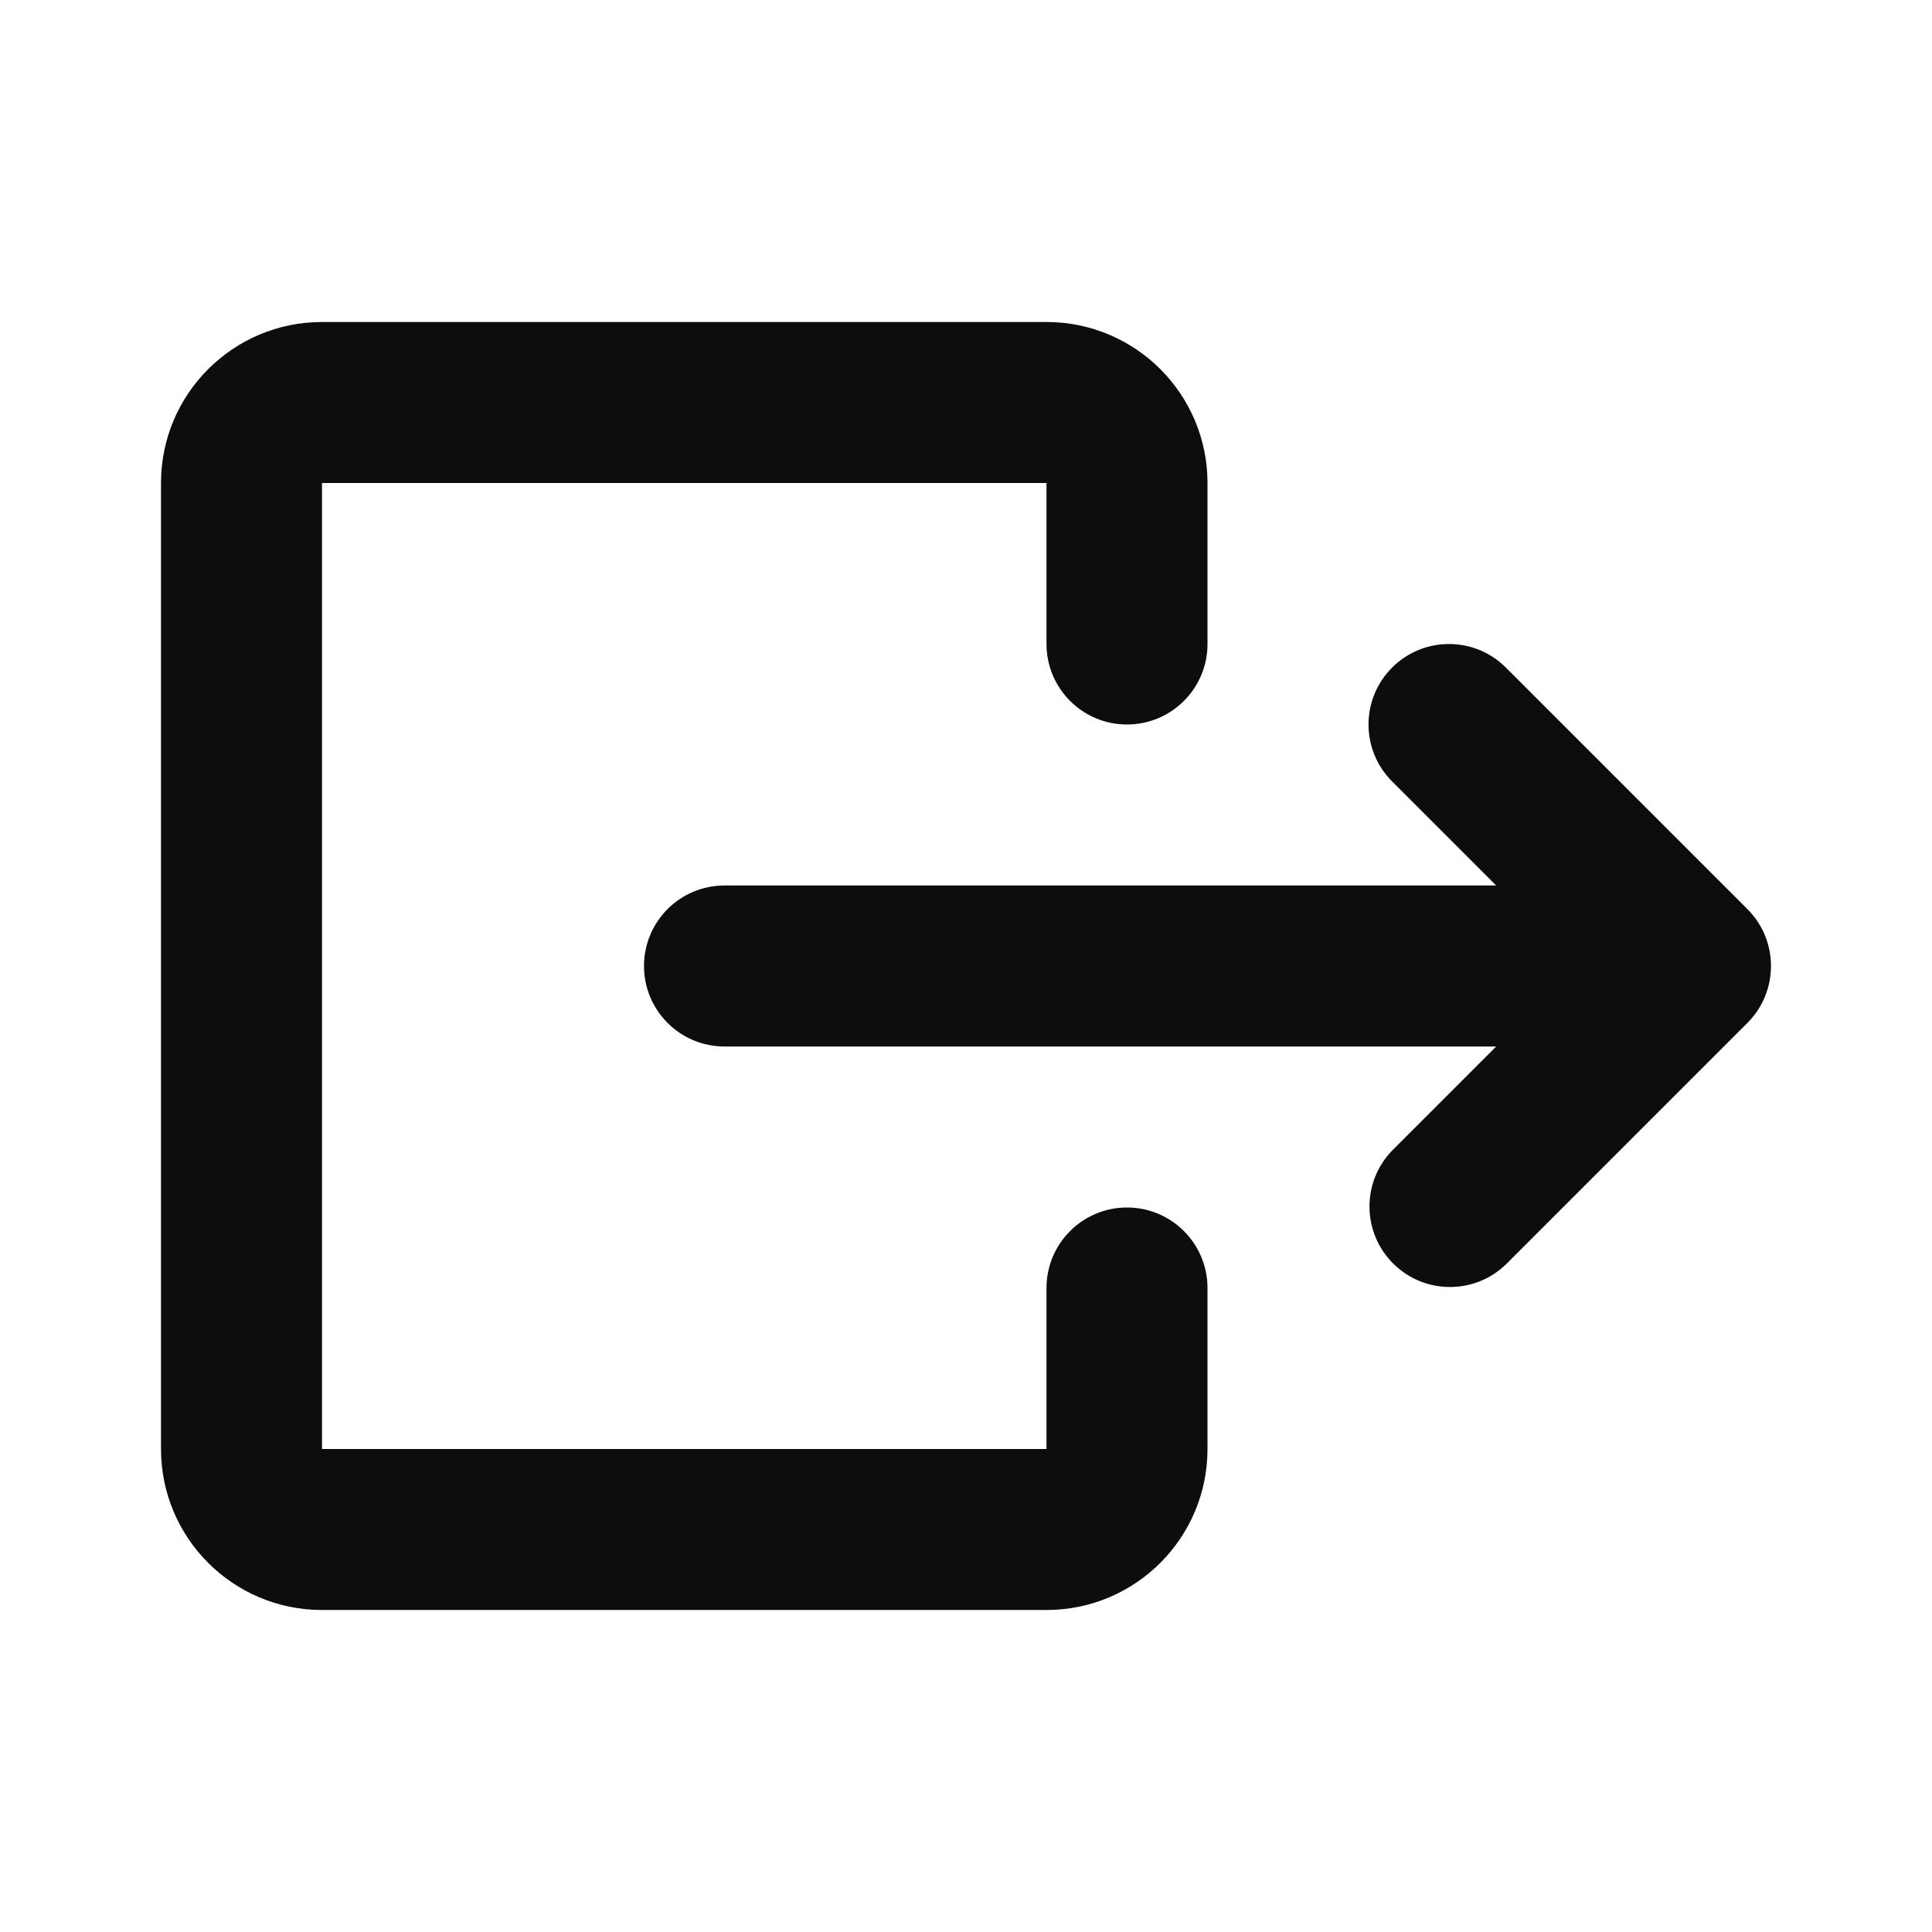
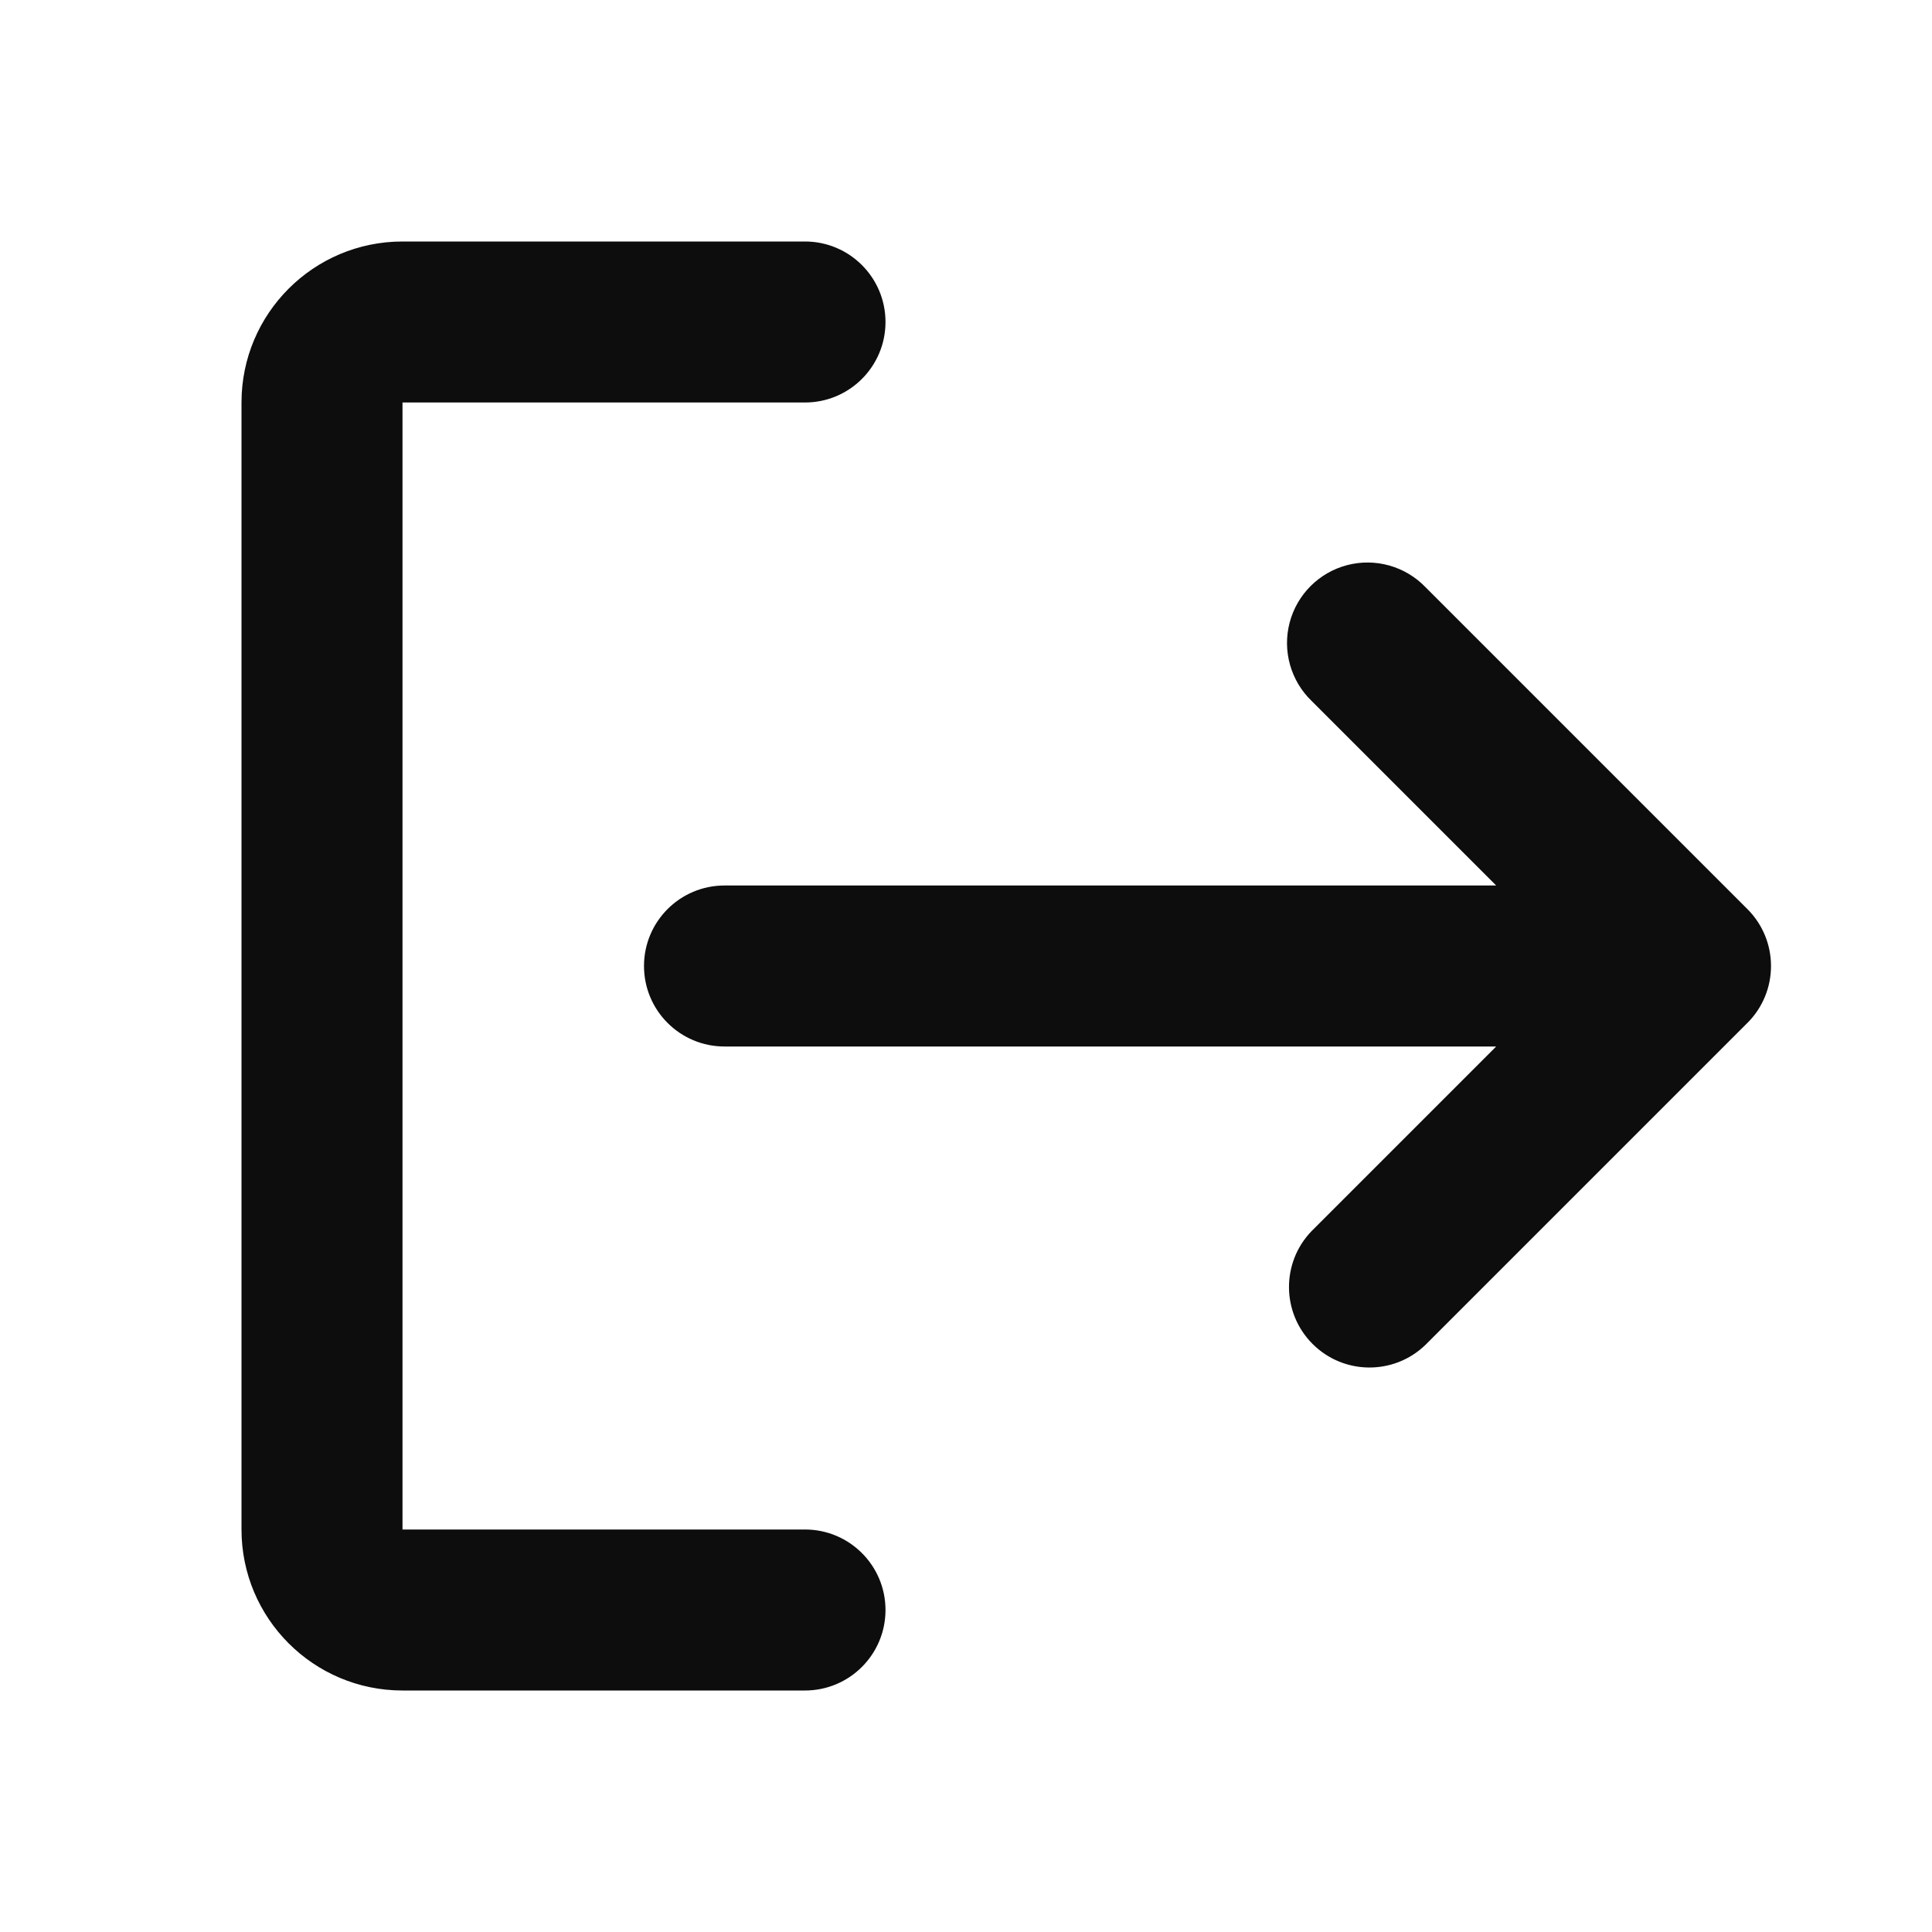
<svg xmlns="http://www.w3.org/2000/svg" width="24" height="24" viewBox="0 0 24 24" fill="none">
-   <path d="M2 6a2 2 0 0 1 2-2h9a2 2 0 0 1 2 2v2a1 1 0 1 1-2 0V6H4v12h9v-2a1 1 0 1 1 2 0v2a2 2 0 0 1-2 2H4a2 2 0 0 1-2-2V6zm15.293 2.293a1 1 0 0 1 1.414 0l3 3a1 1 0 0 1 0 1.414l-3 3a1 1 0 0 1-1.414-1.414L18.586 13H9a1 1 0 1 1 0-2h9.586l-1.293-1.293a1 1 0 0 1 0-1.414z" fill="#0D0D0D" />
+   <path fill-rule="evenodd" clip-rule="evenodd" d="M11 20a1 1 0 0 0-1-1H5V5h5a1 1 0 1 0 0-2H5a2 2 0 0 0-2 2v14a2 2 0 0 0 2 2h5a1 1 0 0 0 1-1z" fill="#0D0D0D" />
+   <path d="M21.714 12.7a.996.996 0 0 0 .286-.697v-.006a.997.997 0 0 0-.293-.704l-4-4a1 1 0 1 0-1.414 1.414L18.586 11H9a1 1 0 1 0 0 2h9.586l-2.293 2.293a1 1 0 0 0 1.414 1.414l4-4 .007-.007z" fill="#0D0D0D" />
</svg>
